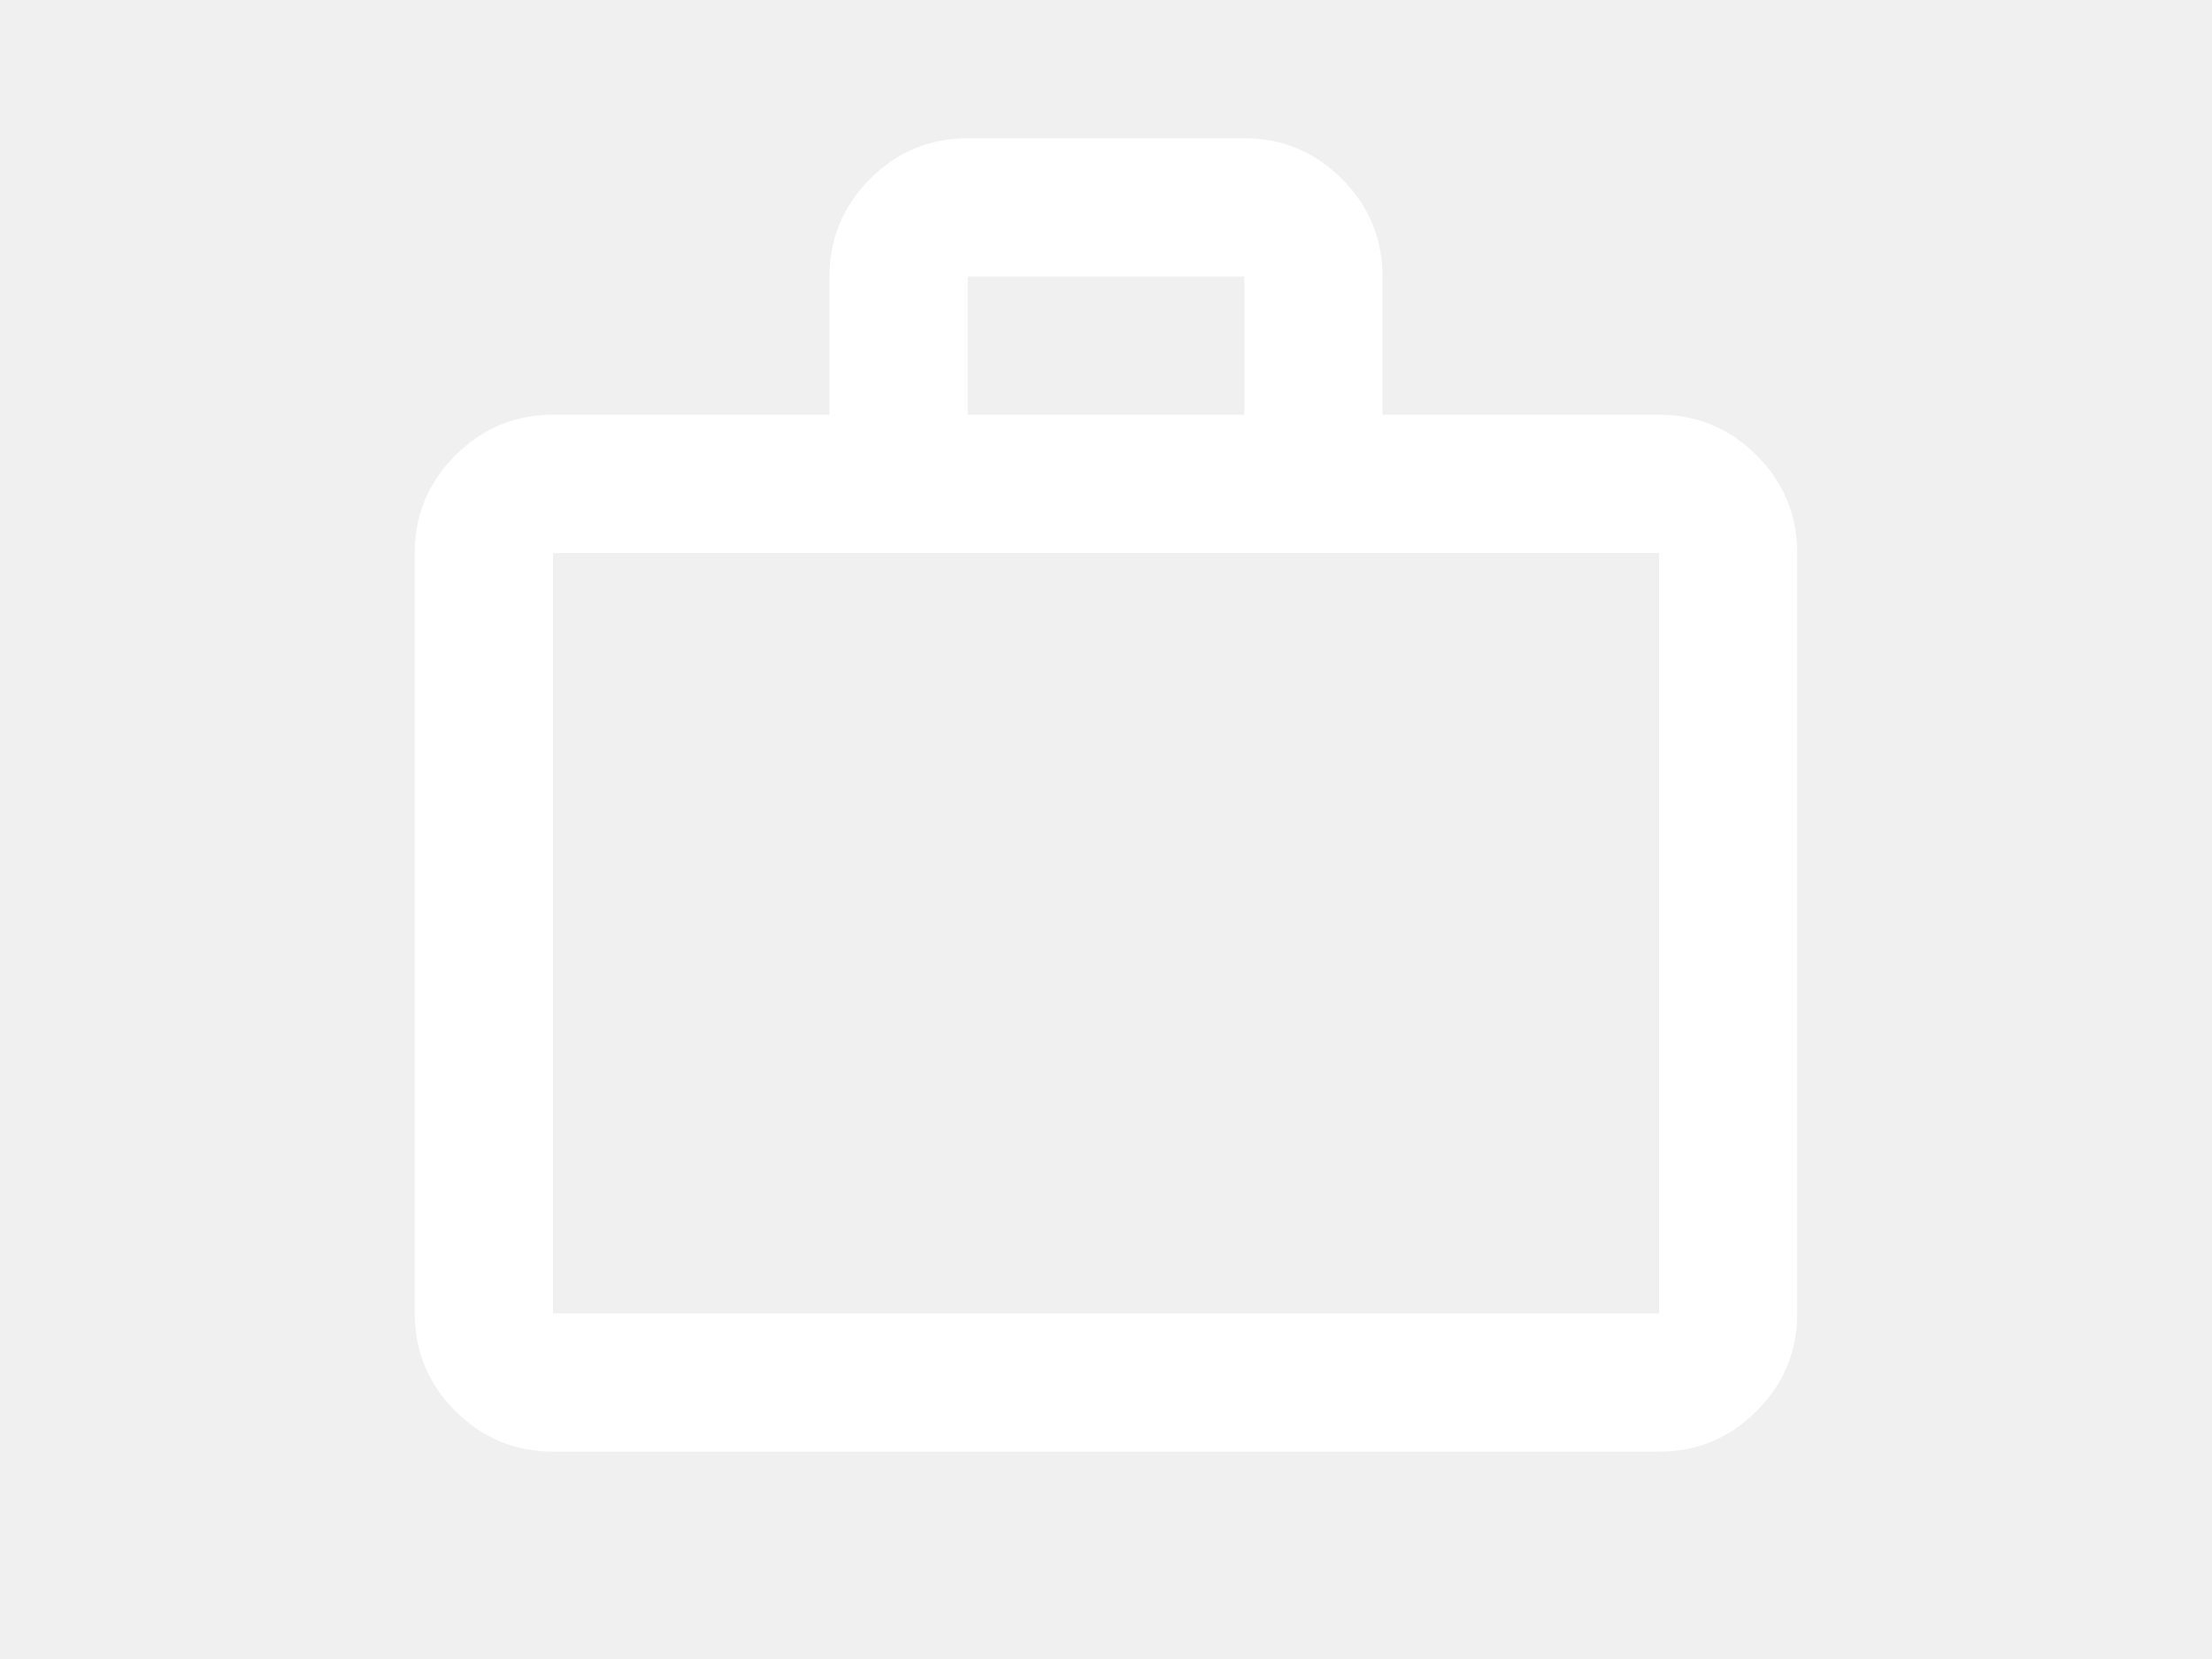
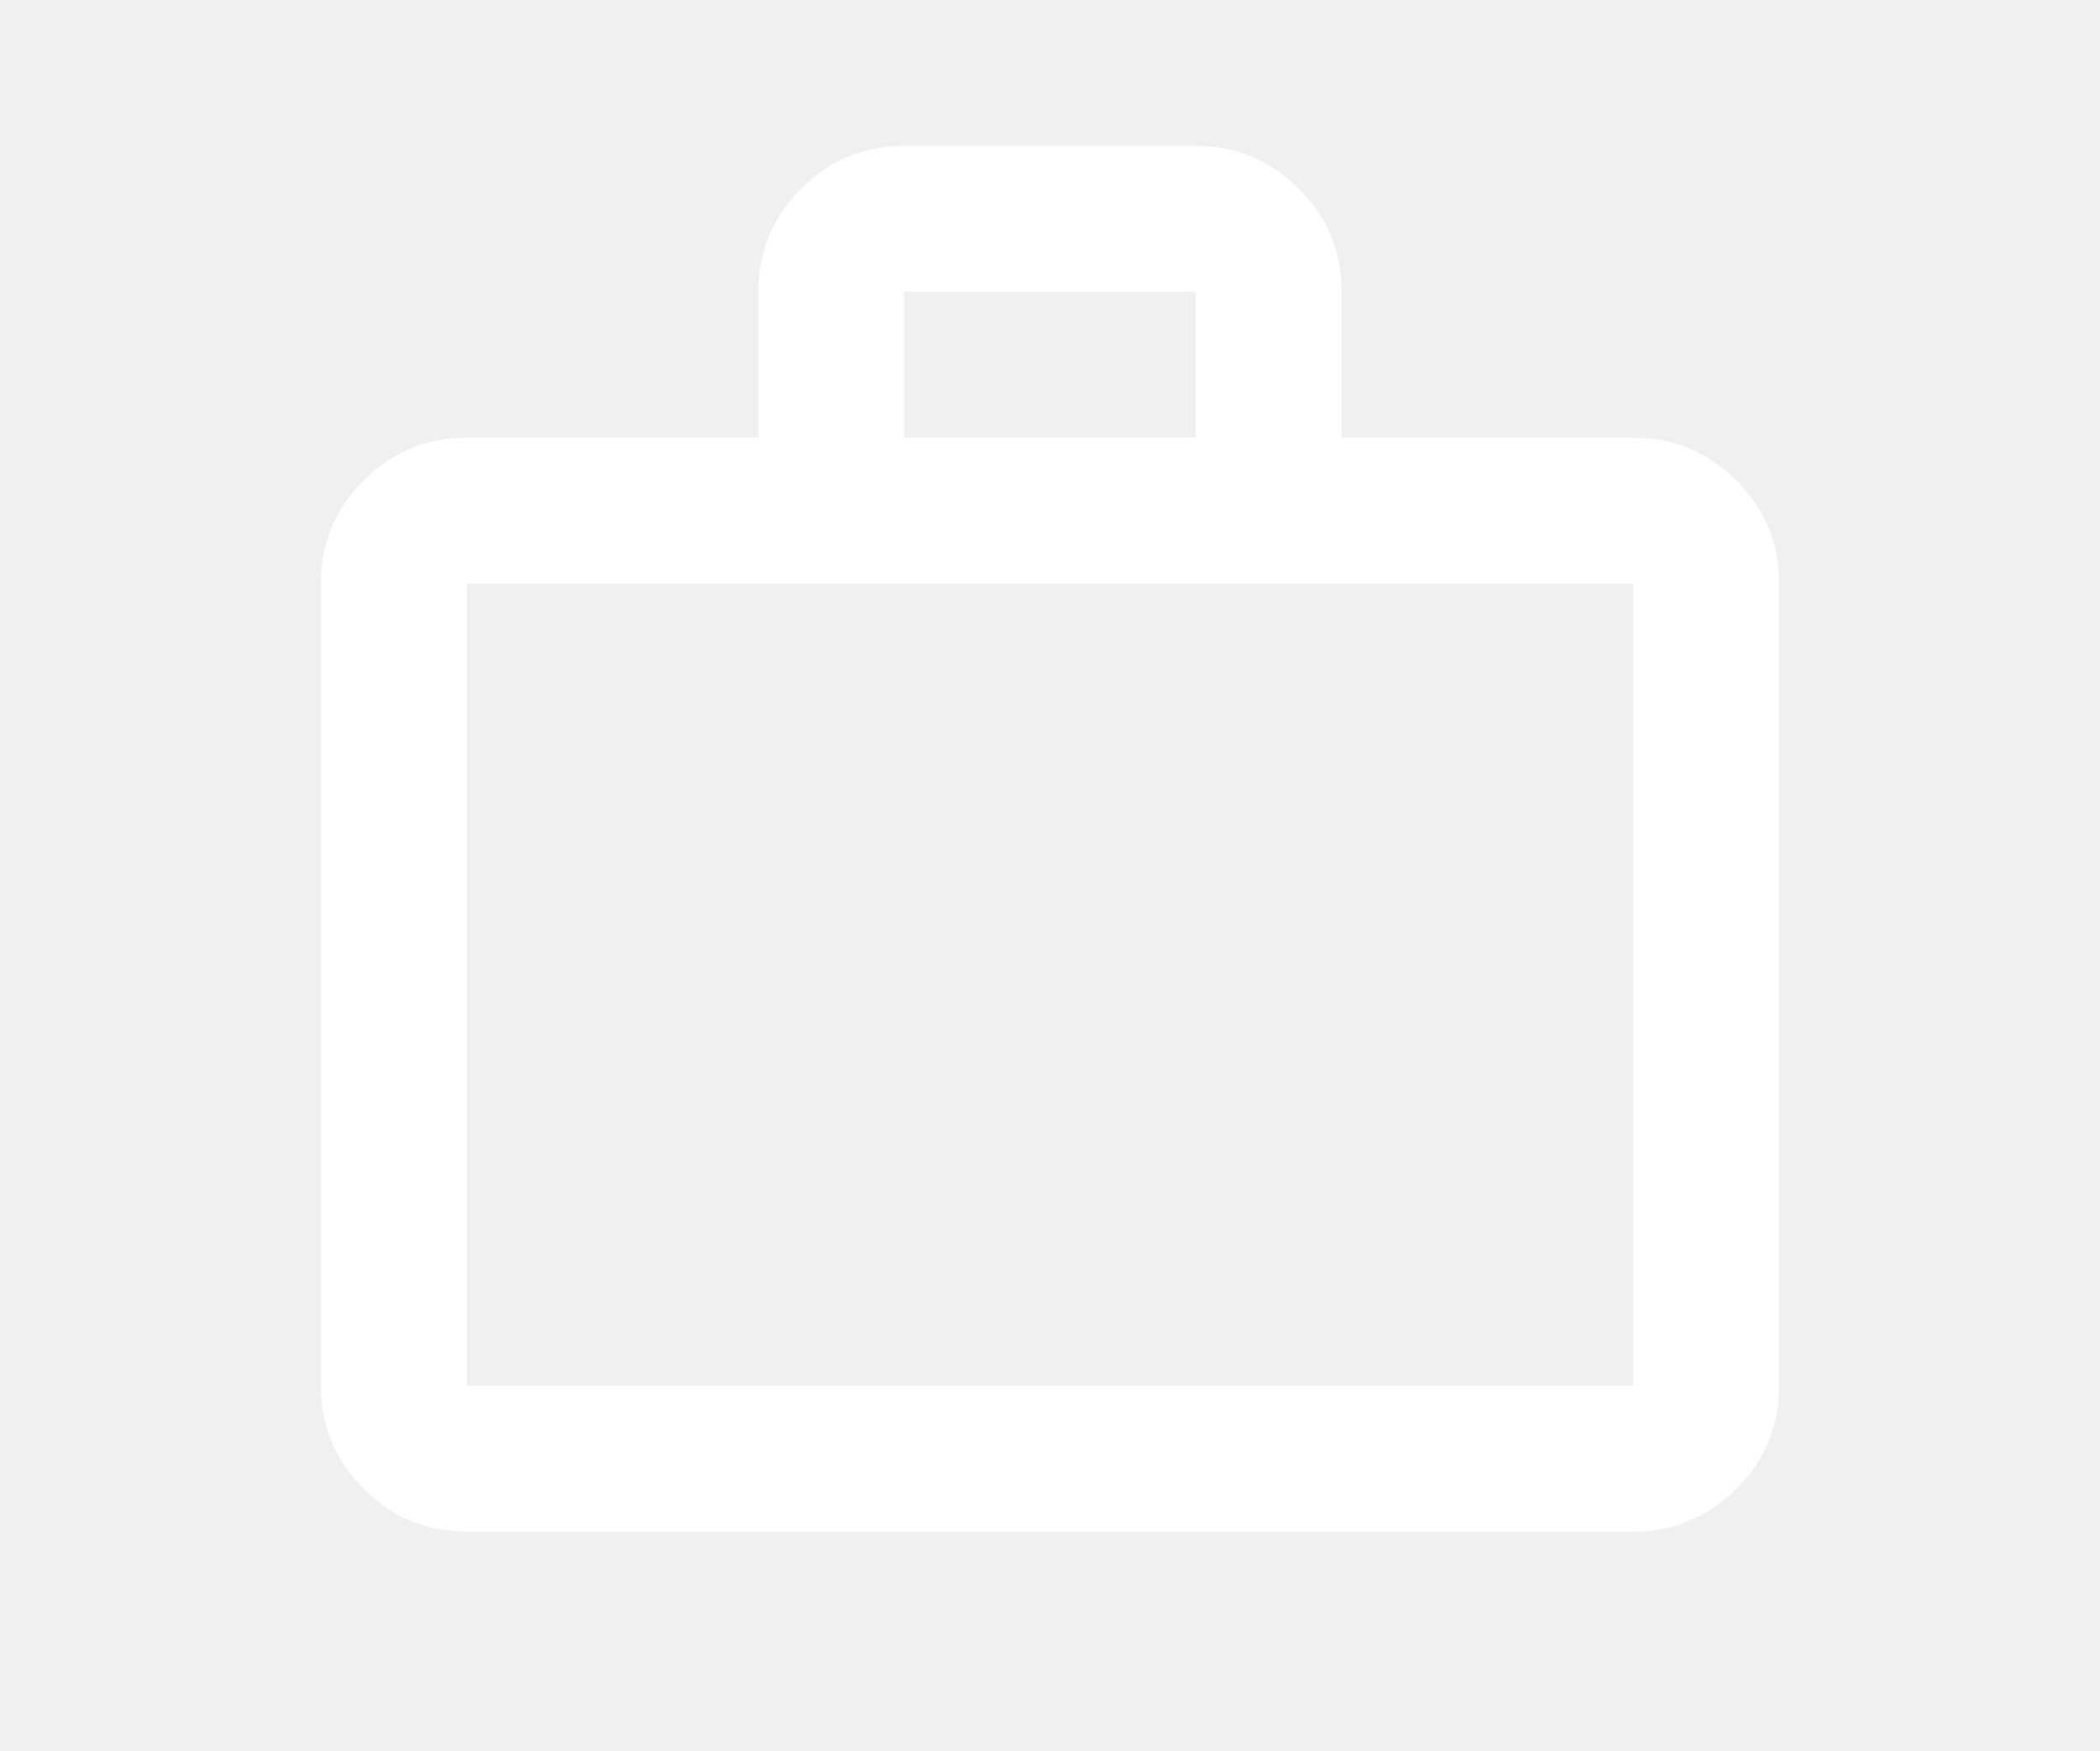
- <svg xmlns="http://www.w3.org/2000/svg" fill="white" height="18" viewBox="0 -960 960 960" width="24">
+ <svg xmlns="http://www.w3.org/2000/svg" fill="white" height="20" viewBox="0 -960 960 960" width="24">
  <path d="M160-120q-33 0-56.5-23.5T80-200v-440q0-33 23.5-56.5T160-720h160v-80q0-33 23.5-56.5T400-880h160q33 0 56.5 23.5T640-800v80h160q33 0 56.5 23.5T880-640v440q0 33-23.5 56.5T800-120H160Zm0-80h640v-440H160v440Zm240-520h160v-80H400v80ZM160-200v-440 440Z" />
</svg>
